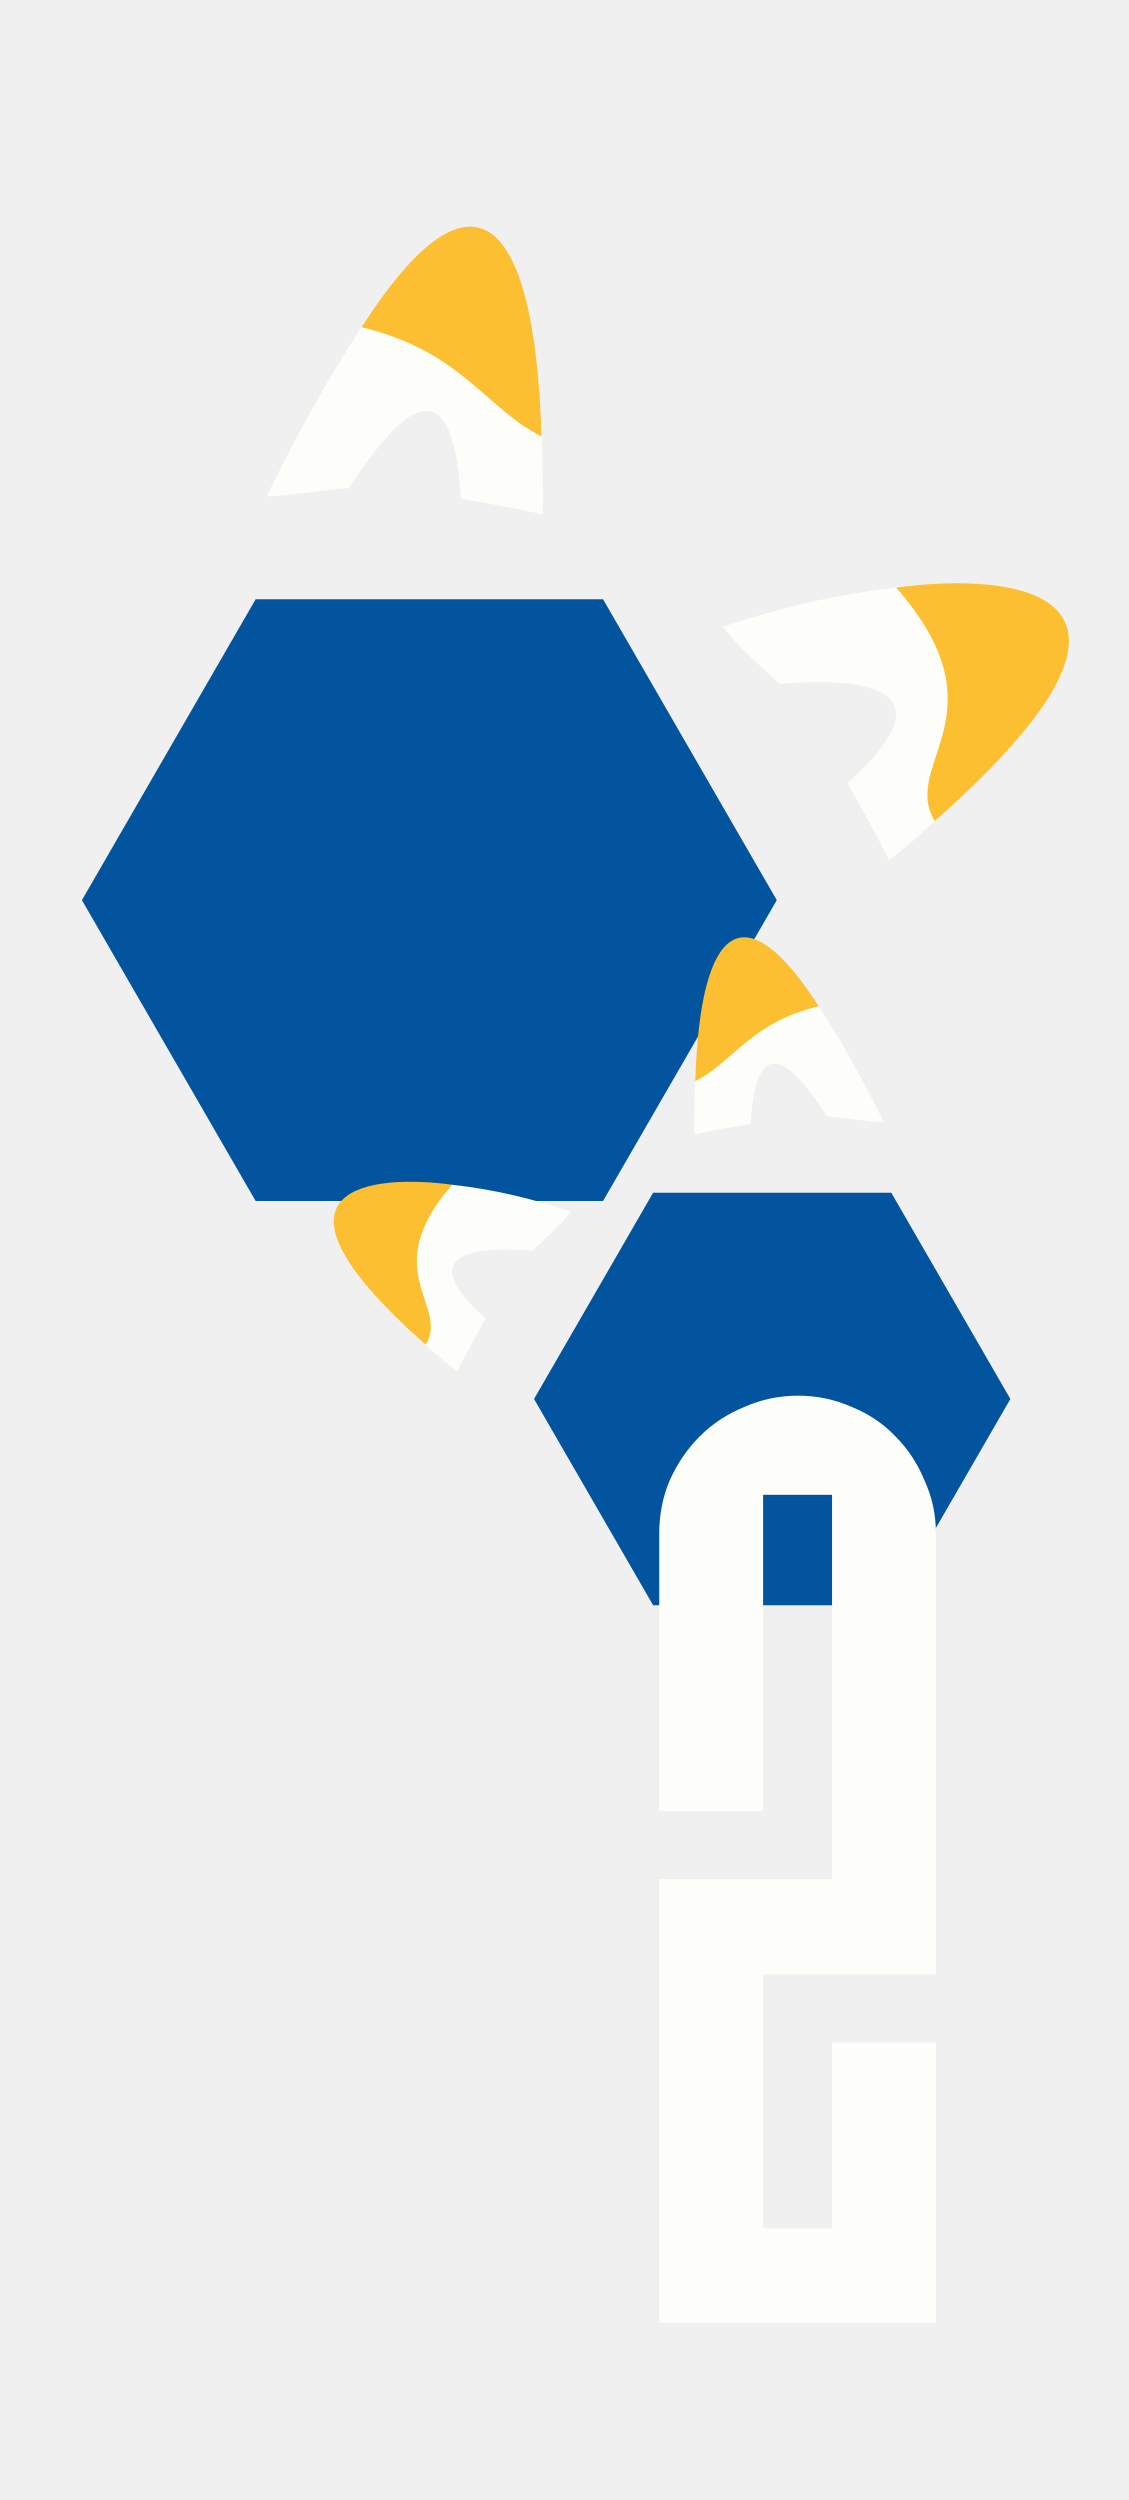
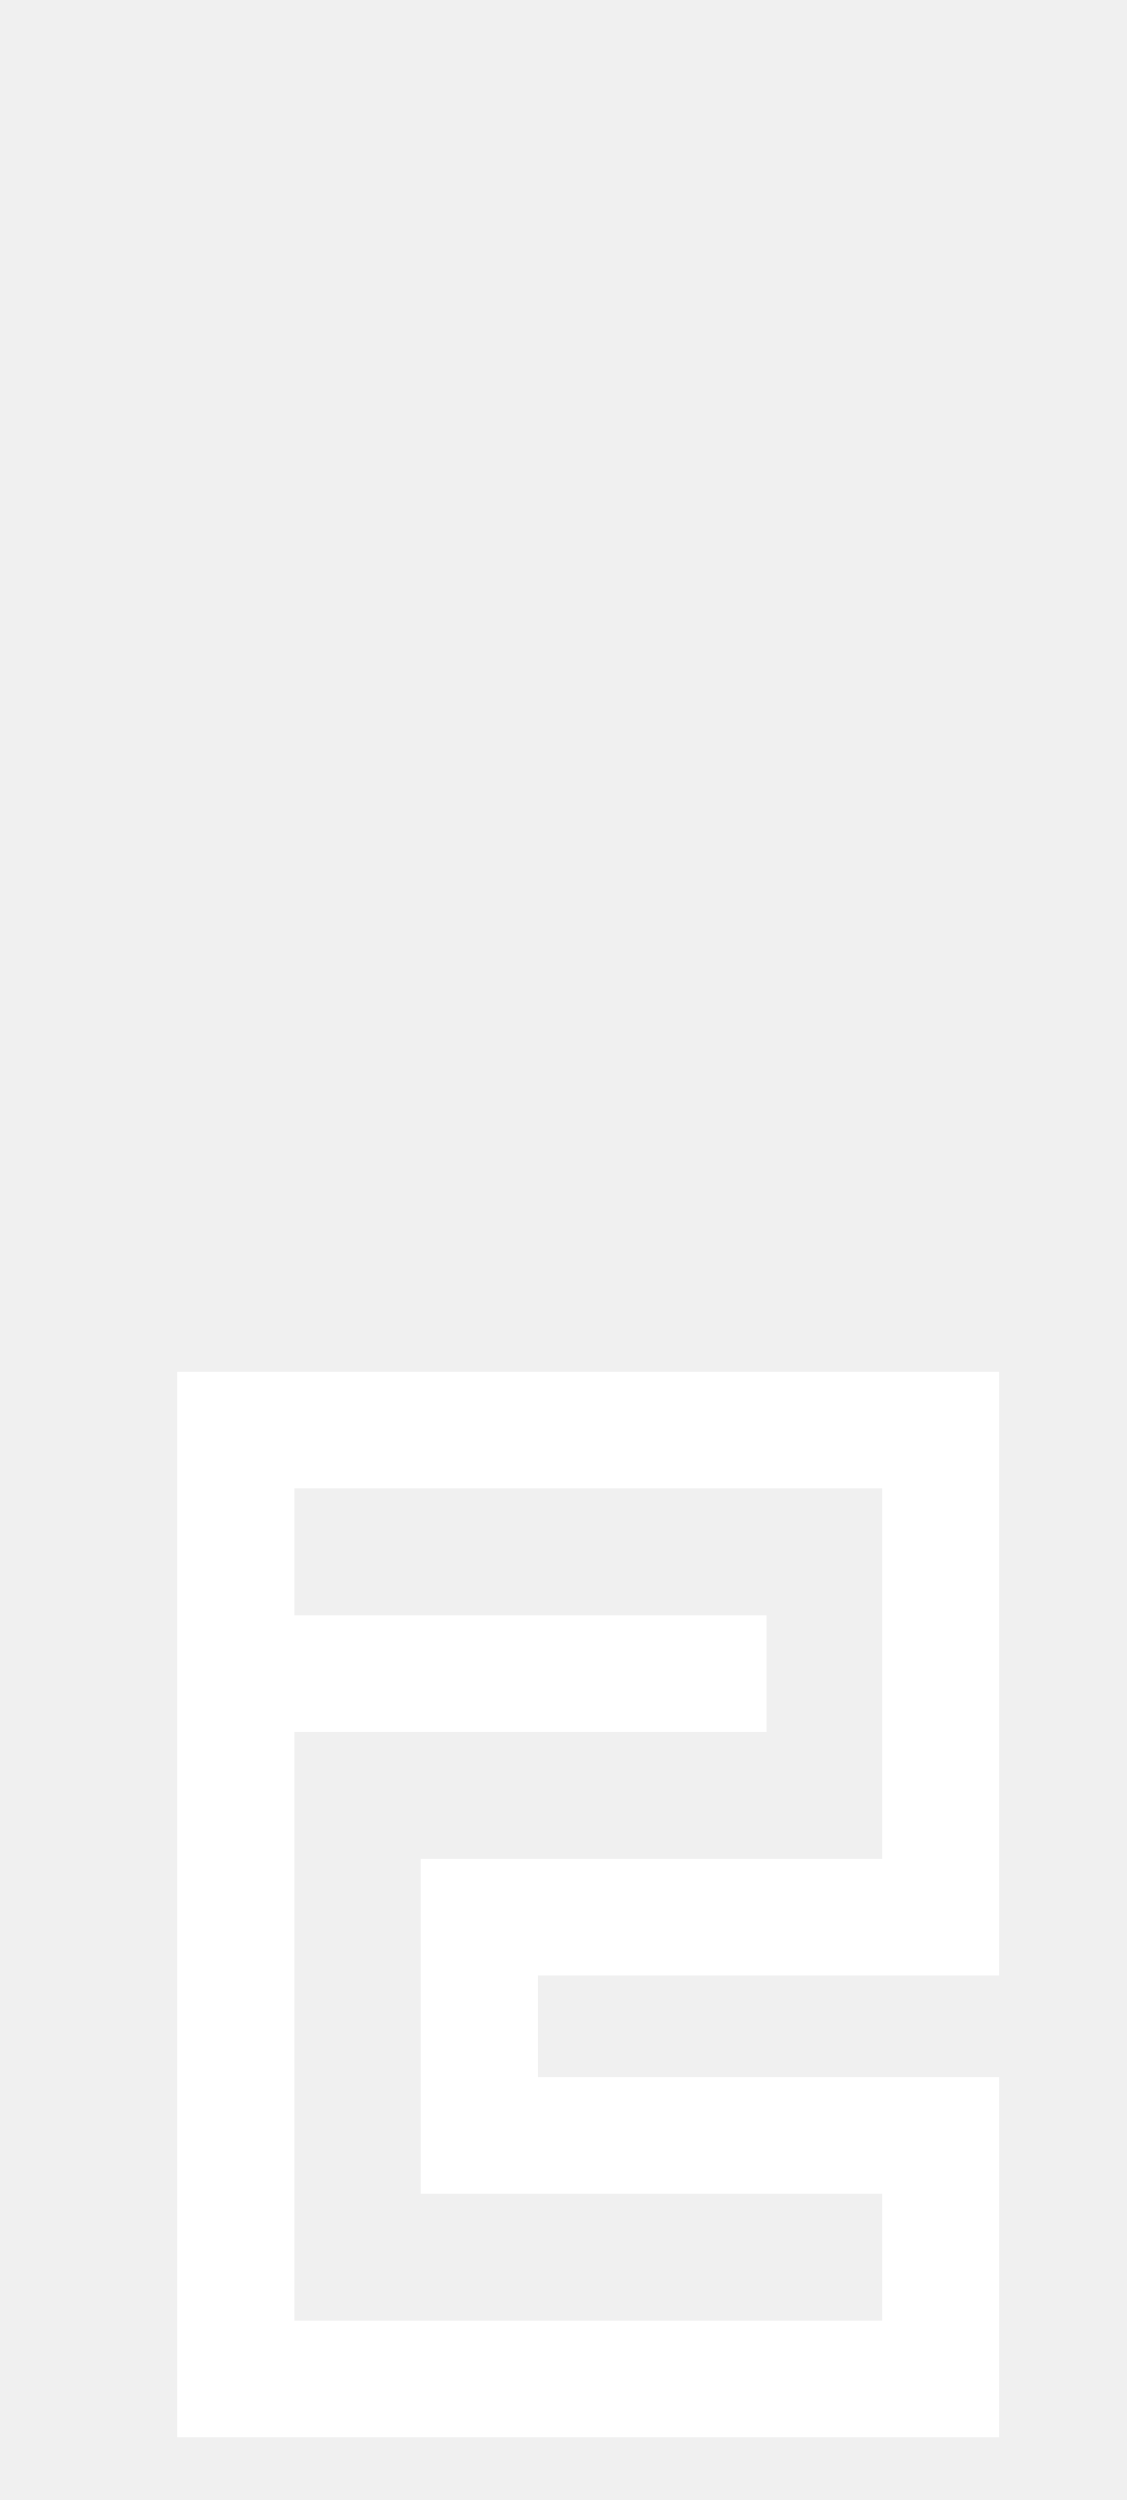
- <svg xmlns="http://www.w3.org/2000/svg" xmlns:xlink="http://www.w3.org/1999/xlink" width="37" height="82">
-   <g id="a">
-     <path fill="#fdfefa" d="M29.394 19.274c3.465.884 4.175 3.073 1.266 7.655-.467.448-.973.876-1.5 1.285-.428-.857-.895-1.694-1.363-2.532 3.1-2.776 1.317-3.53-2.24-3.252-.623-.604-1.305-1.169-1.85-1.87 1.85-.623 3.74-1.071 5.687-1.286m-17.533-8.542c2.372-1.065 4.723.098 5.901 3.584.04.857.059 1.695.04 2.552a55 55 0 0 0-2.688-.507c-.205-3.7-1.42-3.858-3.662-.35-.896.058-1.792.233-2.707.272.935-1.909 1.947-3.778 3.116-5.55" />
-     <path fill="#01549d" d="M19.78 39.393H8.385l-5.698-9.868 5.698-9.869H19.78l5.698 9.869z" />
-     <path fill="#fcbf31" d="M29.394 19.274c3.79-.515 9.914.011 1.266 7.655-1.146-1.886 2.355-3.52-1.266-7.655m-11.632-4.958c-1.873-.952-2.61-2.785-5.901-3.584 3.499-5.461 5.667-4.051 5.901 3.584" />
-   </g>
-   <use xlink:href="#a" transform="matrix(-.68552 0 0 .68552 34.982 25.647)" />
-   <path fill="#fdfefa" d="M21.623 61.635h5.668V49.03H25.03v10.375h-3.407v-9.106q0-.929.34-1.734.372-.836.992-1.456.62-.619 1.456-.96.836-.371 1.765-.371t1.765.371q.836.341 1.425.96.62.62.96 1.456.372.805.372 1.734v14.464H25.03v8.331h2.26v-6.101h3.408v9.198h-9.075z" />
+ <svg xmlns="http://www.w3.org/2000/svg" version="1.1" width="0.123in" height="0.273in" viewBox="0 0 37 82">
+   <path id="path1" fill="white" stroke="none" stroke-width="1" d="M 17.67,68.17            C 17.67,68.17 32.82,68.17 32.82,68.17              32.82,68.17 32.82,80.00 32.82,80.00              32.82,80.00 5.82,80.00 5.82,80.00              5.82,80.00 5.82,45.00 5.82,45.00              5.82,45.00 32.82,45.00 32.82,45.00              32.82,45.00 32.82,64.83 32.82,64.83              32.82,64.83 17.67,64.83 17.67,64.83              17.67,64.83 17.67,68.17 17.67,68.17 Z            M 13.82,61.00            C 13.82,61.00 28.98,61.00 28.98,61.00              28.98,61.00 28.98,48.83 28.98,48.83              28.98,48.83 9.67,48.83 9.67,48.83              9.67,48.83 9.67,53.00 9.67,53.00              9.67,53.00 25.18,53.00 25.18,53.00              25.18,53.00 25.18,56.83 25.18,56.83              25.18,56.83 9.67,56.83 9.67,56.83              9.67,56.83 9.67,76.17 9.67,76.17              9.67,76.17 28.98,76.17 28.98,76.17              28.98,76.17 28.98,72.00 28.98,72.00              28.98,72.00 13.82,72.00 13.82,72.00              13.82,72.00 13.82,61.00 13.82,61.00 Z">
+         </path>
</svg>
